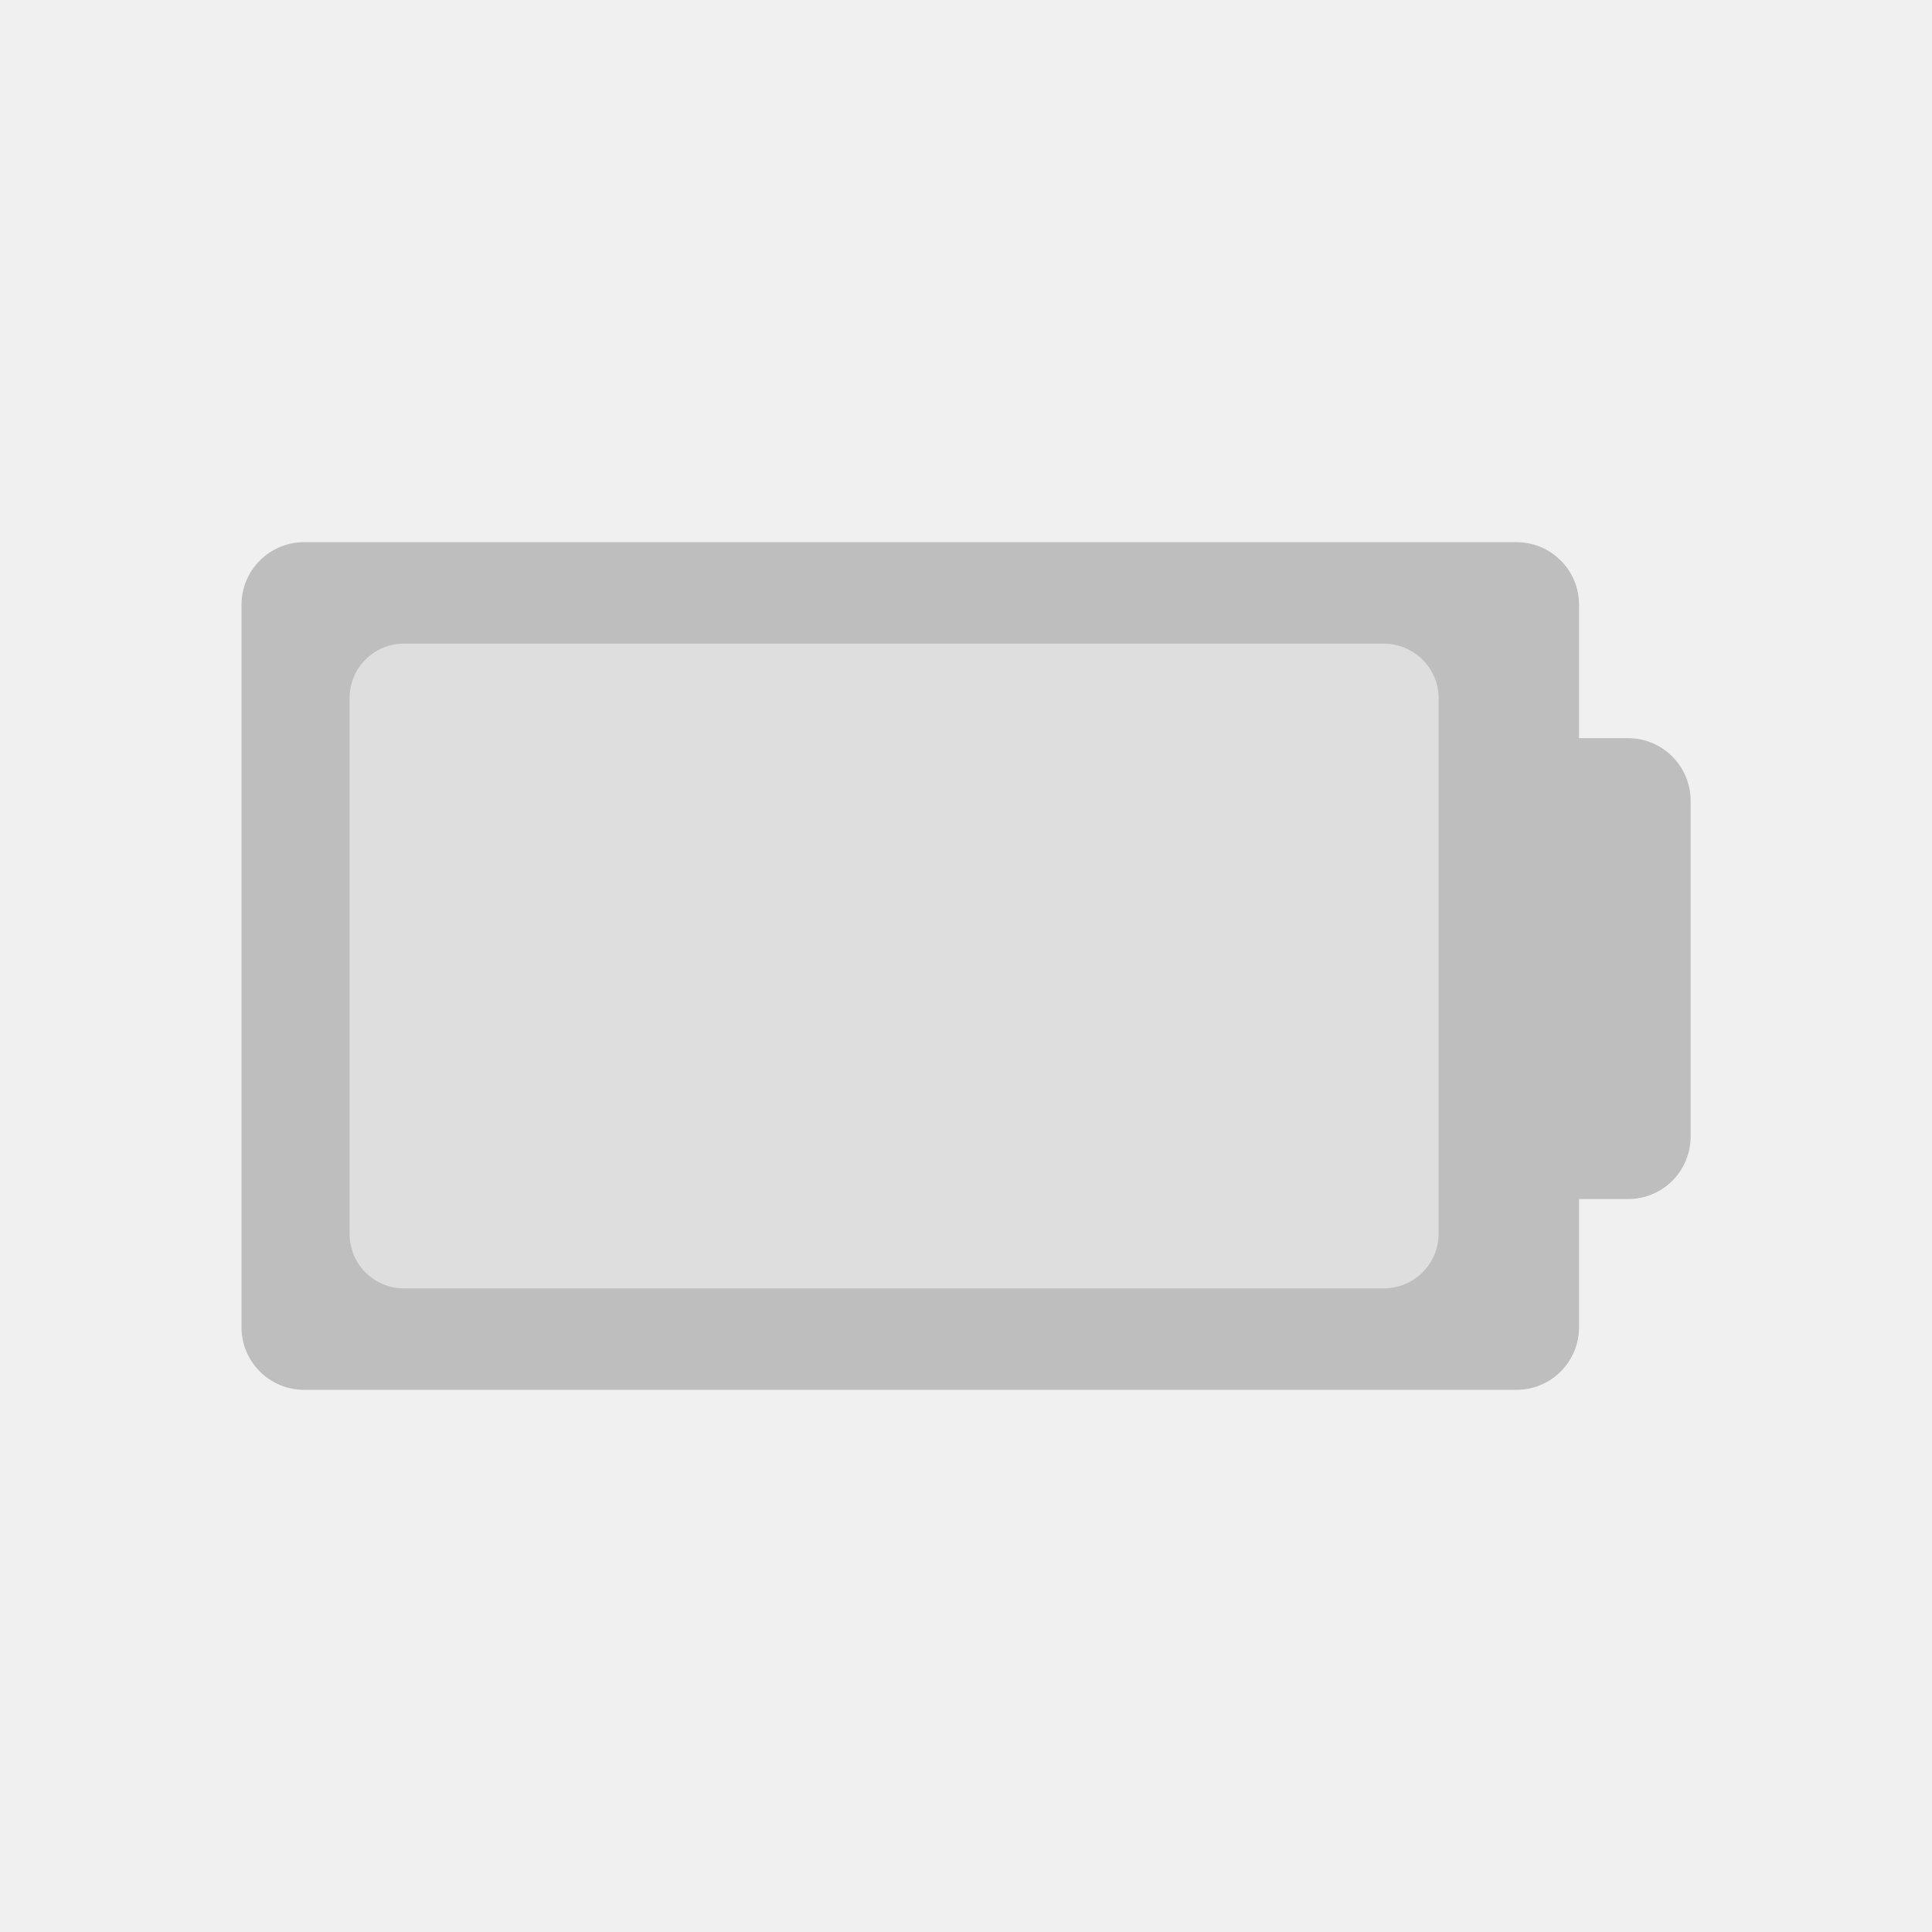
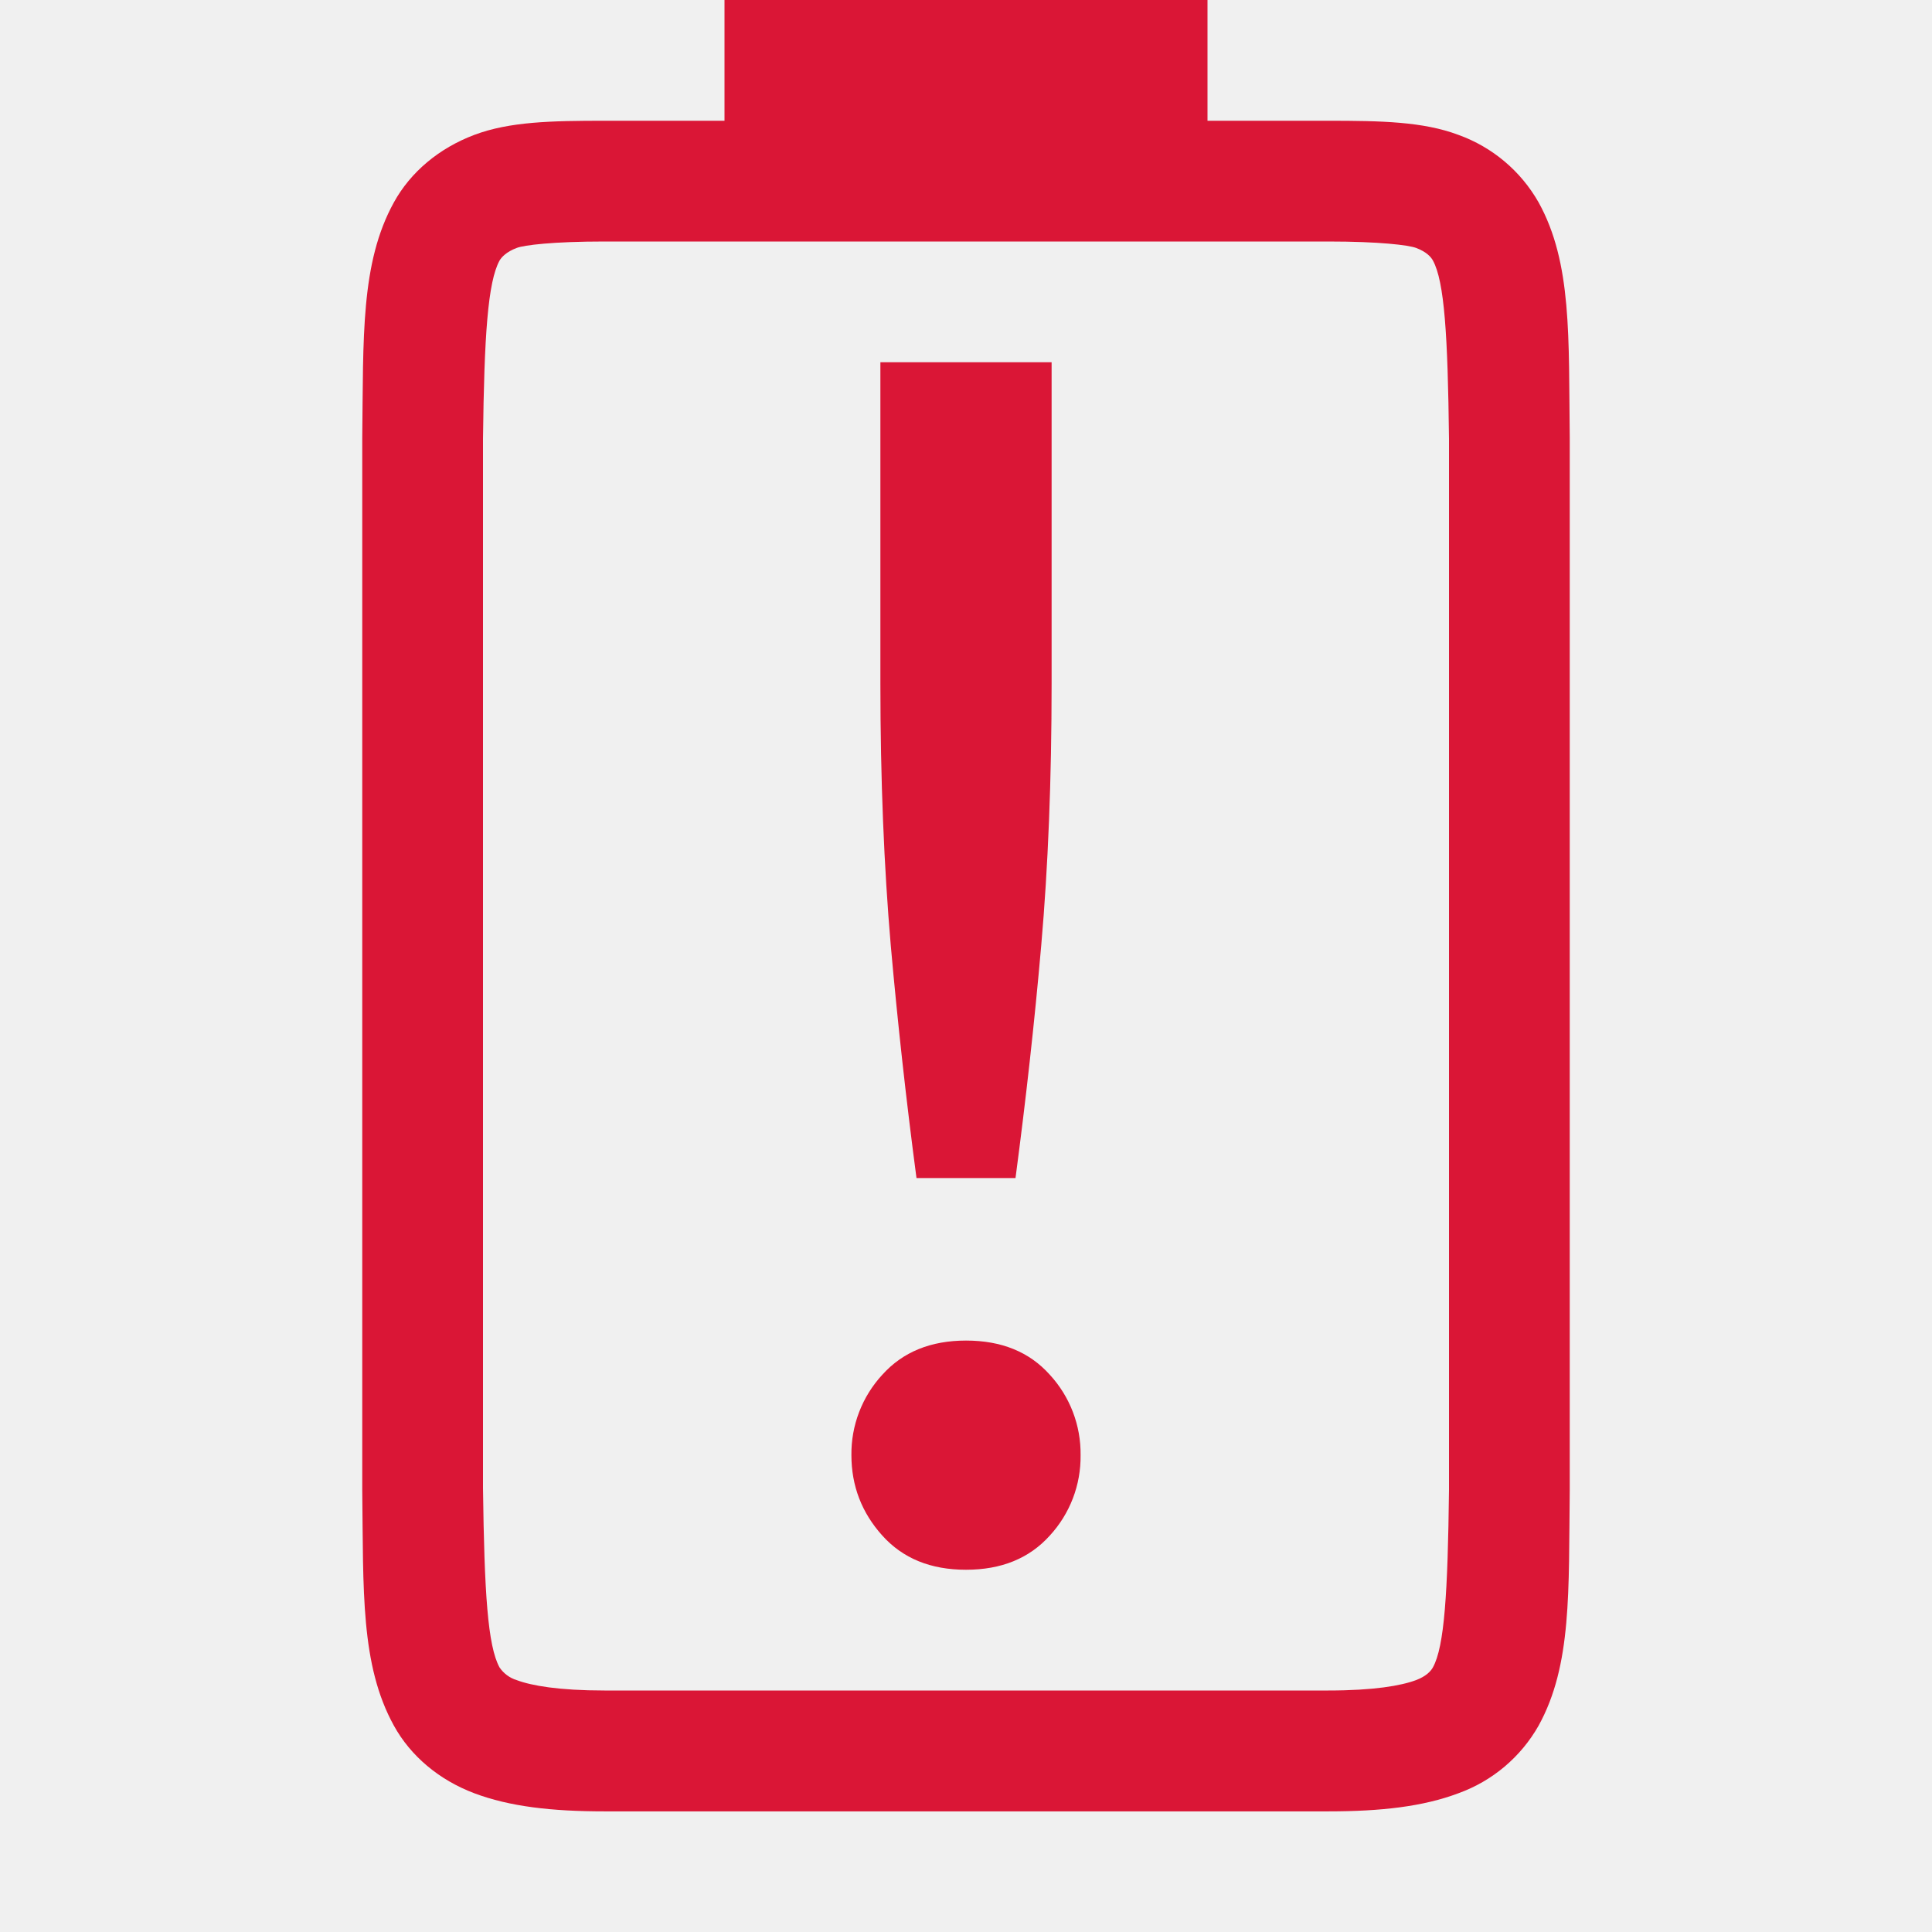
- <svg xmlns="http://www.w3.org/2000/svg" id="svg7384" style="enable-background:new" height="16" width="16" version="1.1">
-   <defs id="defs7386">
-     <filter id="filter7554" style="color-interpolation-filters:sRGB">
-       <feBlend id="feBlend7556" in2="BackgroundImage" mode="darken" />
-     </filter>
-   </defs>
-   <path style="fill:#bebebe;fill-opacity:0.353;stroke-width:0.948;enable-background:new" d="m 3.116,4.957 h 8.81 c 0.274,0 0.497,0.227 0.497,0.511 v 4.996 c 0,0.284 -0.223,0.511 -0.497,0.511 H 3.116 c -0.274,0 -0.492,-0.227 -0.492,-0.511 V 5.468 c 0,-0.284 0.219,-0.511 0.492,-0.511 z" id="path10483" />
-   <g style="fill:#ffffff;fill-opacity:1;enable-background:new" transform="matrix(0.00985356,0,0,0.00985356,-12.96729,24.68211)" id="g3-9-36">
-     <g style="fill:#ffffff;fill-opacity:1" id="g5-4-7" />
-   </g>
-   <g style="fill:#ffffff;fill-opacity:1;enable-background:new" transform="matrix(0.00985356,0,0,0.00985356,19.47888,24.24477)" id="g3-9-3">
-     <g style="fill:#ffffff;fill-opacity:1" id="g5-4-6" />
-   </g>
-   <path style="fill:#bebebe;fill-opacity:1;stroke-width:0.857;enable-background:new" d="m 2.518,4.49 c -0.286,0 -0.518,0.233 -0.518,0.518 v 5.984 c 0,0.286 0.232,0.518 0.518,0.518 H 12.559 c 0.286,0 0.518,-0.232 0.518,-0.518 V 9.93 h 0.406 c 0.286,0 0.518,-0.23 0.518,-0.518 v -2.779 c 4.46e-4,-0.286 -0.231,-0.52 -0.518,-0.52 h -0.406 v -1.105 c 0,-0.285 -0.231,-0.518 -0.518,-0.518 z m 0.83,0.84 h 8.109 c 0.252,0 0.457,0.201 0.457,0.453 v 4.434 c 0,0.252 -0.205,0.453 -0.457,0.453 H 3.348 c -0.252,0 -0.453,-0.201 -0.453,-0.453 V 5.783 c 0,-0.252 0.201,-0.453 0.453,-0.453 z" id="path854-3" />
+ <svg xmlns="http://www.w3.org/2000/svg" height="16" width="16">
+   <path class="error" color="#000" d="M6 0v1h-.994c-.438 0-.786.007-1.078.117-.292.11-.528.308-.666.559-.277.502-.252 1.116-.262 1.955v8.707c.01.839-.015 1.451.262 1.953.138.251.374.45.666.56.292.11.64.15 1.078.15H11c.439 0 .786-.04 1.078-.15a1.25 1.25 0 0 0 .664-.56c.277-.502.248-1.114.258-1.953V3.631c-.01-.839.02-1.453-.258-1.955a1.25 1.25 0 0 0-.664-.559C11.786 1.007 11.438 1 11 1h-1V0zm-.994 2H11c.428 0 .664.03.727.053.086.032.125.076.14.105.095.173.123.618.133 1.475v8.705c-.01.854-.038 1.298-.133 1.47-.016.03-.055.074-.14.106-.123.046-.349.086-.727.086H5.006c-.378 0-.604-.04-.727-.086a.266.266 0 0 1-.142-.105c-.098-.178-.126-.62-.137-1.485V3.633c.01-.853.04-1.298.137-1.475.016-.028.057-.073.143-.105.06-.023.298-.053.726-.053zm2.285 1v2.662c0 .793.03 1.517.086 2.168.057.642.128 1.284.213 1.926h.82c.085-.642.157-1.284.213-1.926.057-.651.086-1.375.086-2.168V3zm.71 8.102c-.293 0-.524.094-.694.283a.965.965 0 0 0-.256.666c0 .255.086.477.256.666.17.189.4.283.693.283.293 0 .524-.094.694-.283a.965.965 0 0 0 .255-.666.965.965 0 0 0-.255-.666c-.17-.19-.401-.283-.694-.283z" fill="#da1636" font-family="sans-serif" font-weight="400" overflow="visible" style="line-height:normal;font-variant-ligatures:none;font-variant-position:normal;font-variant-caps:normal;font-variant-numeric:normal;font-variant-alternates:normal;font-feature-settings:normal;text-indent:0;text-align:start;text-decoration-line:none;text-decoration-style:solid;text-decoration-color:#000;text-transform:none;shape-padding:0;isolation:auto;mix-blend-mode:normal;marker:none" white-space="normal" />
</svg>
